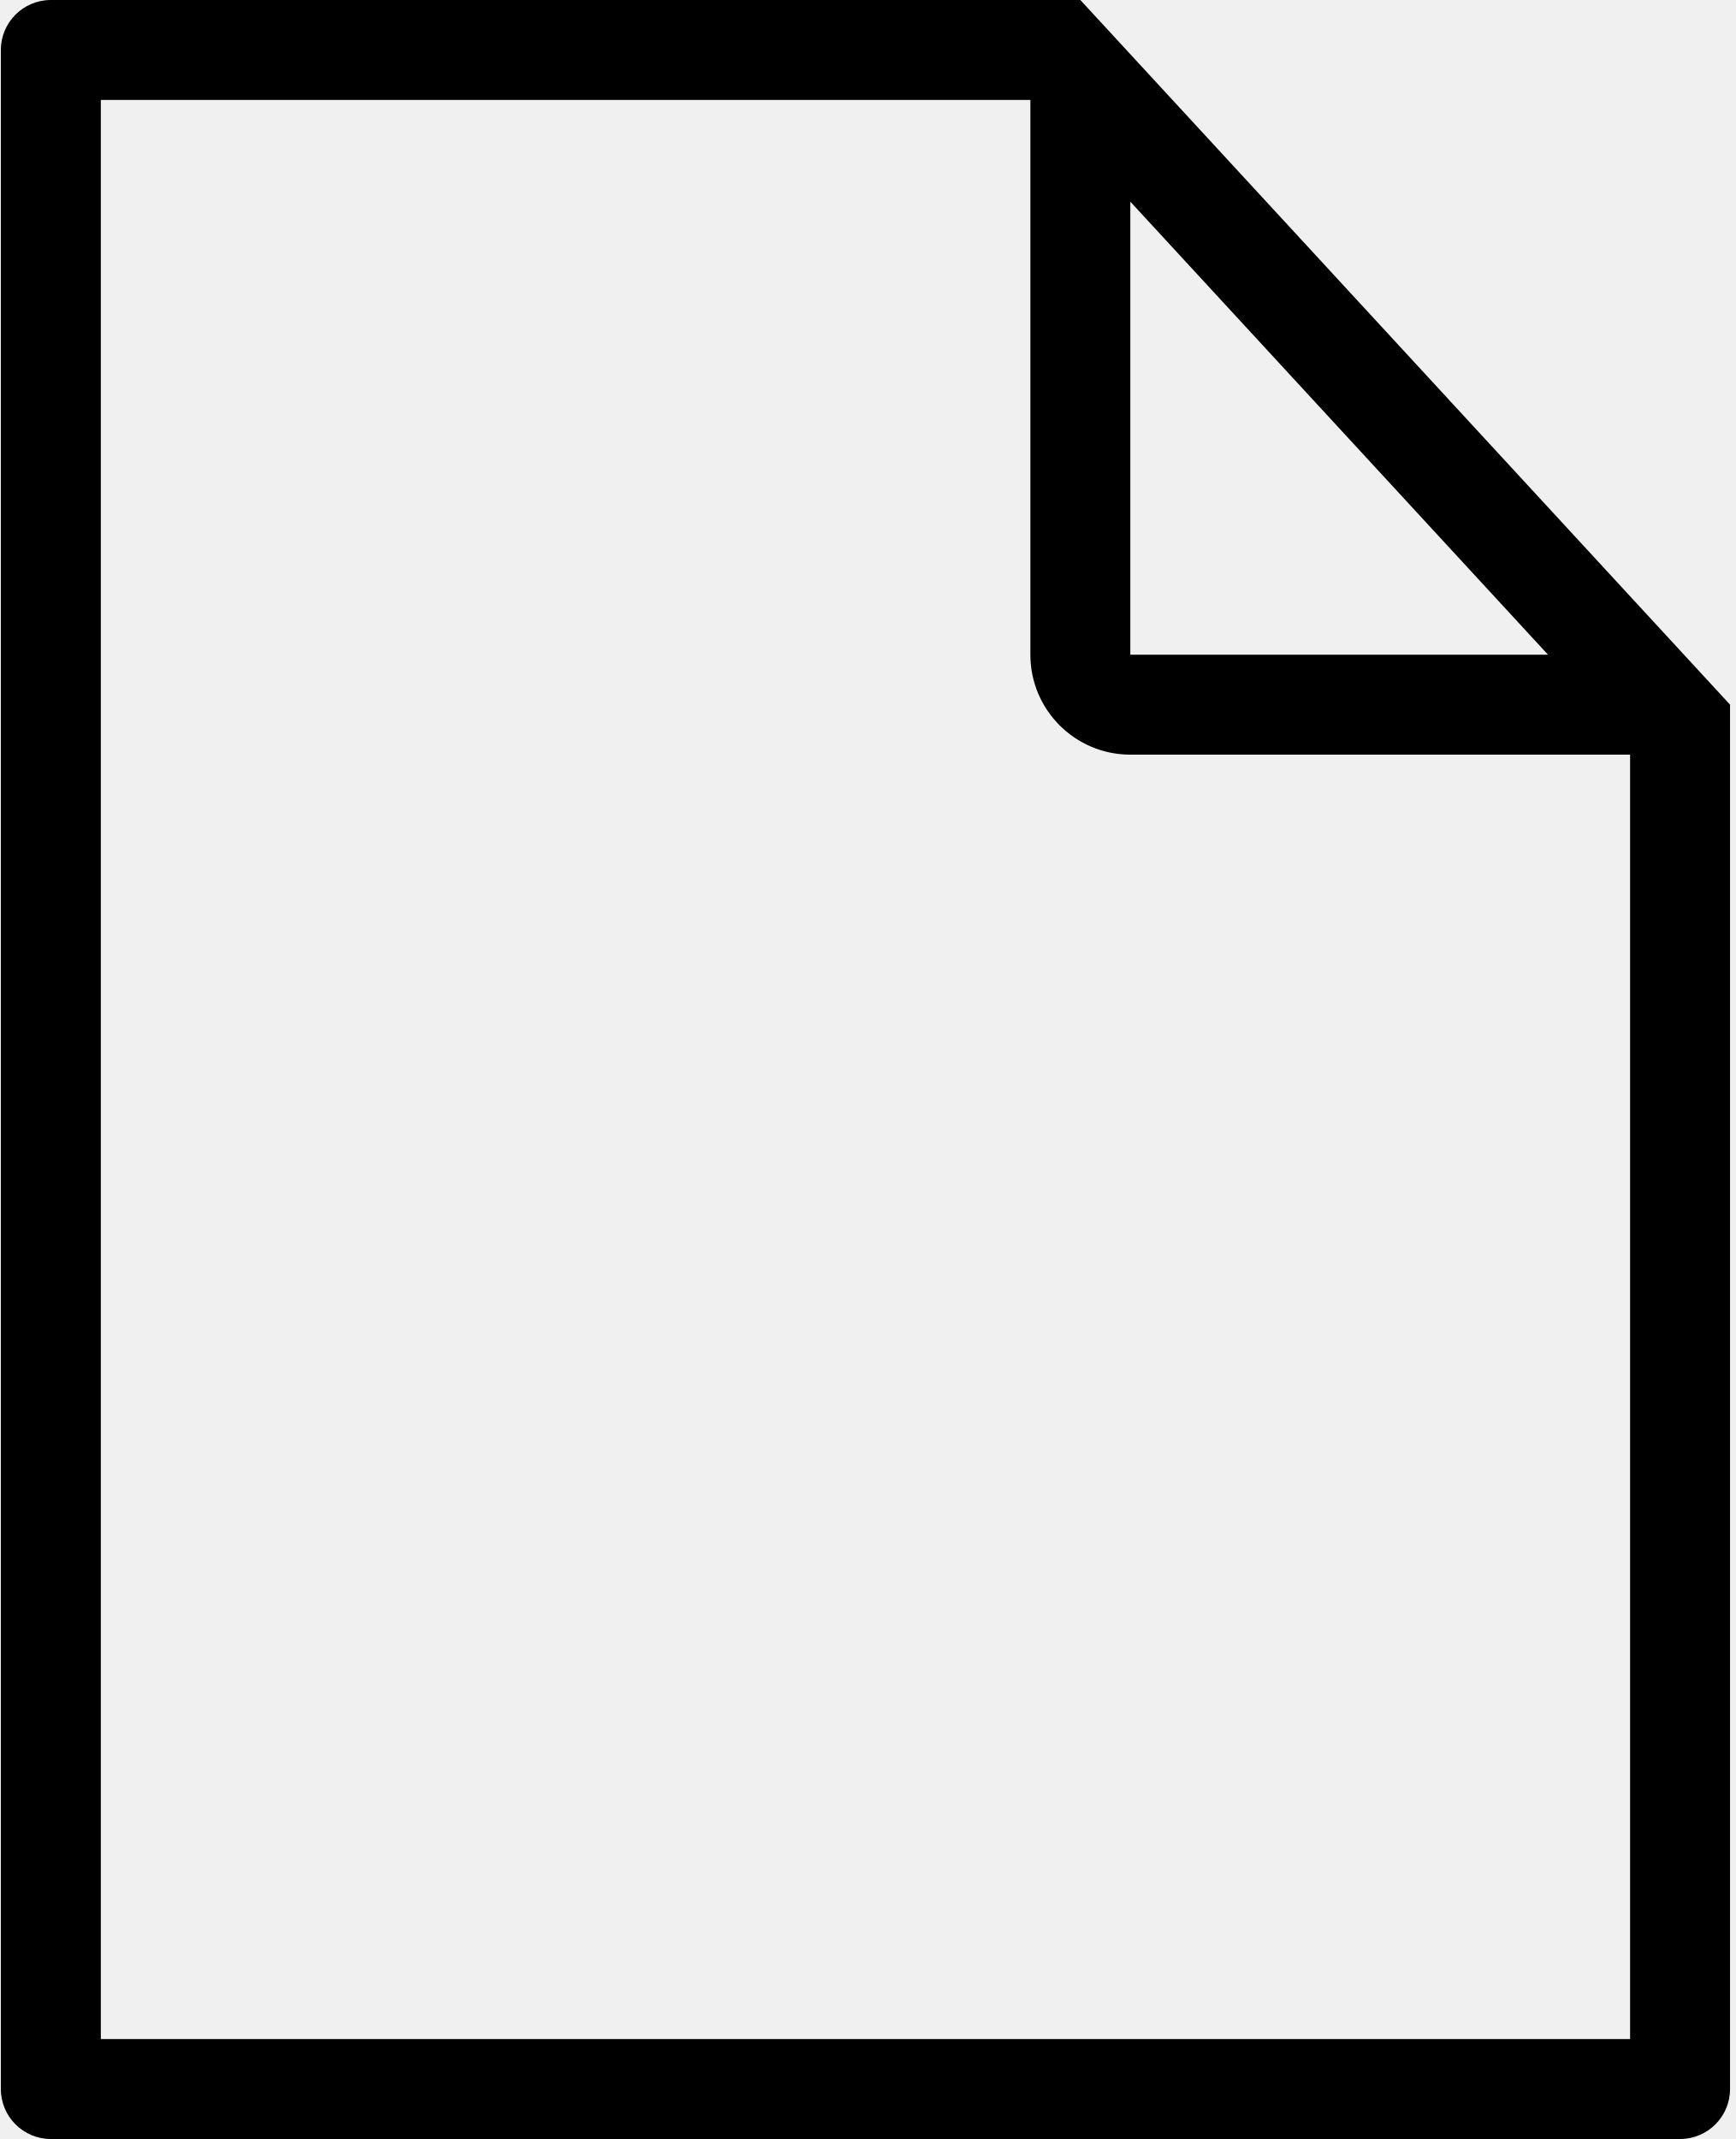
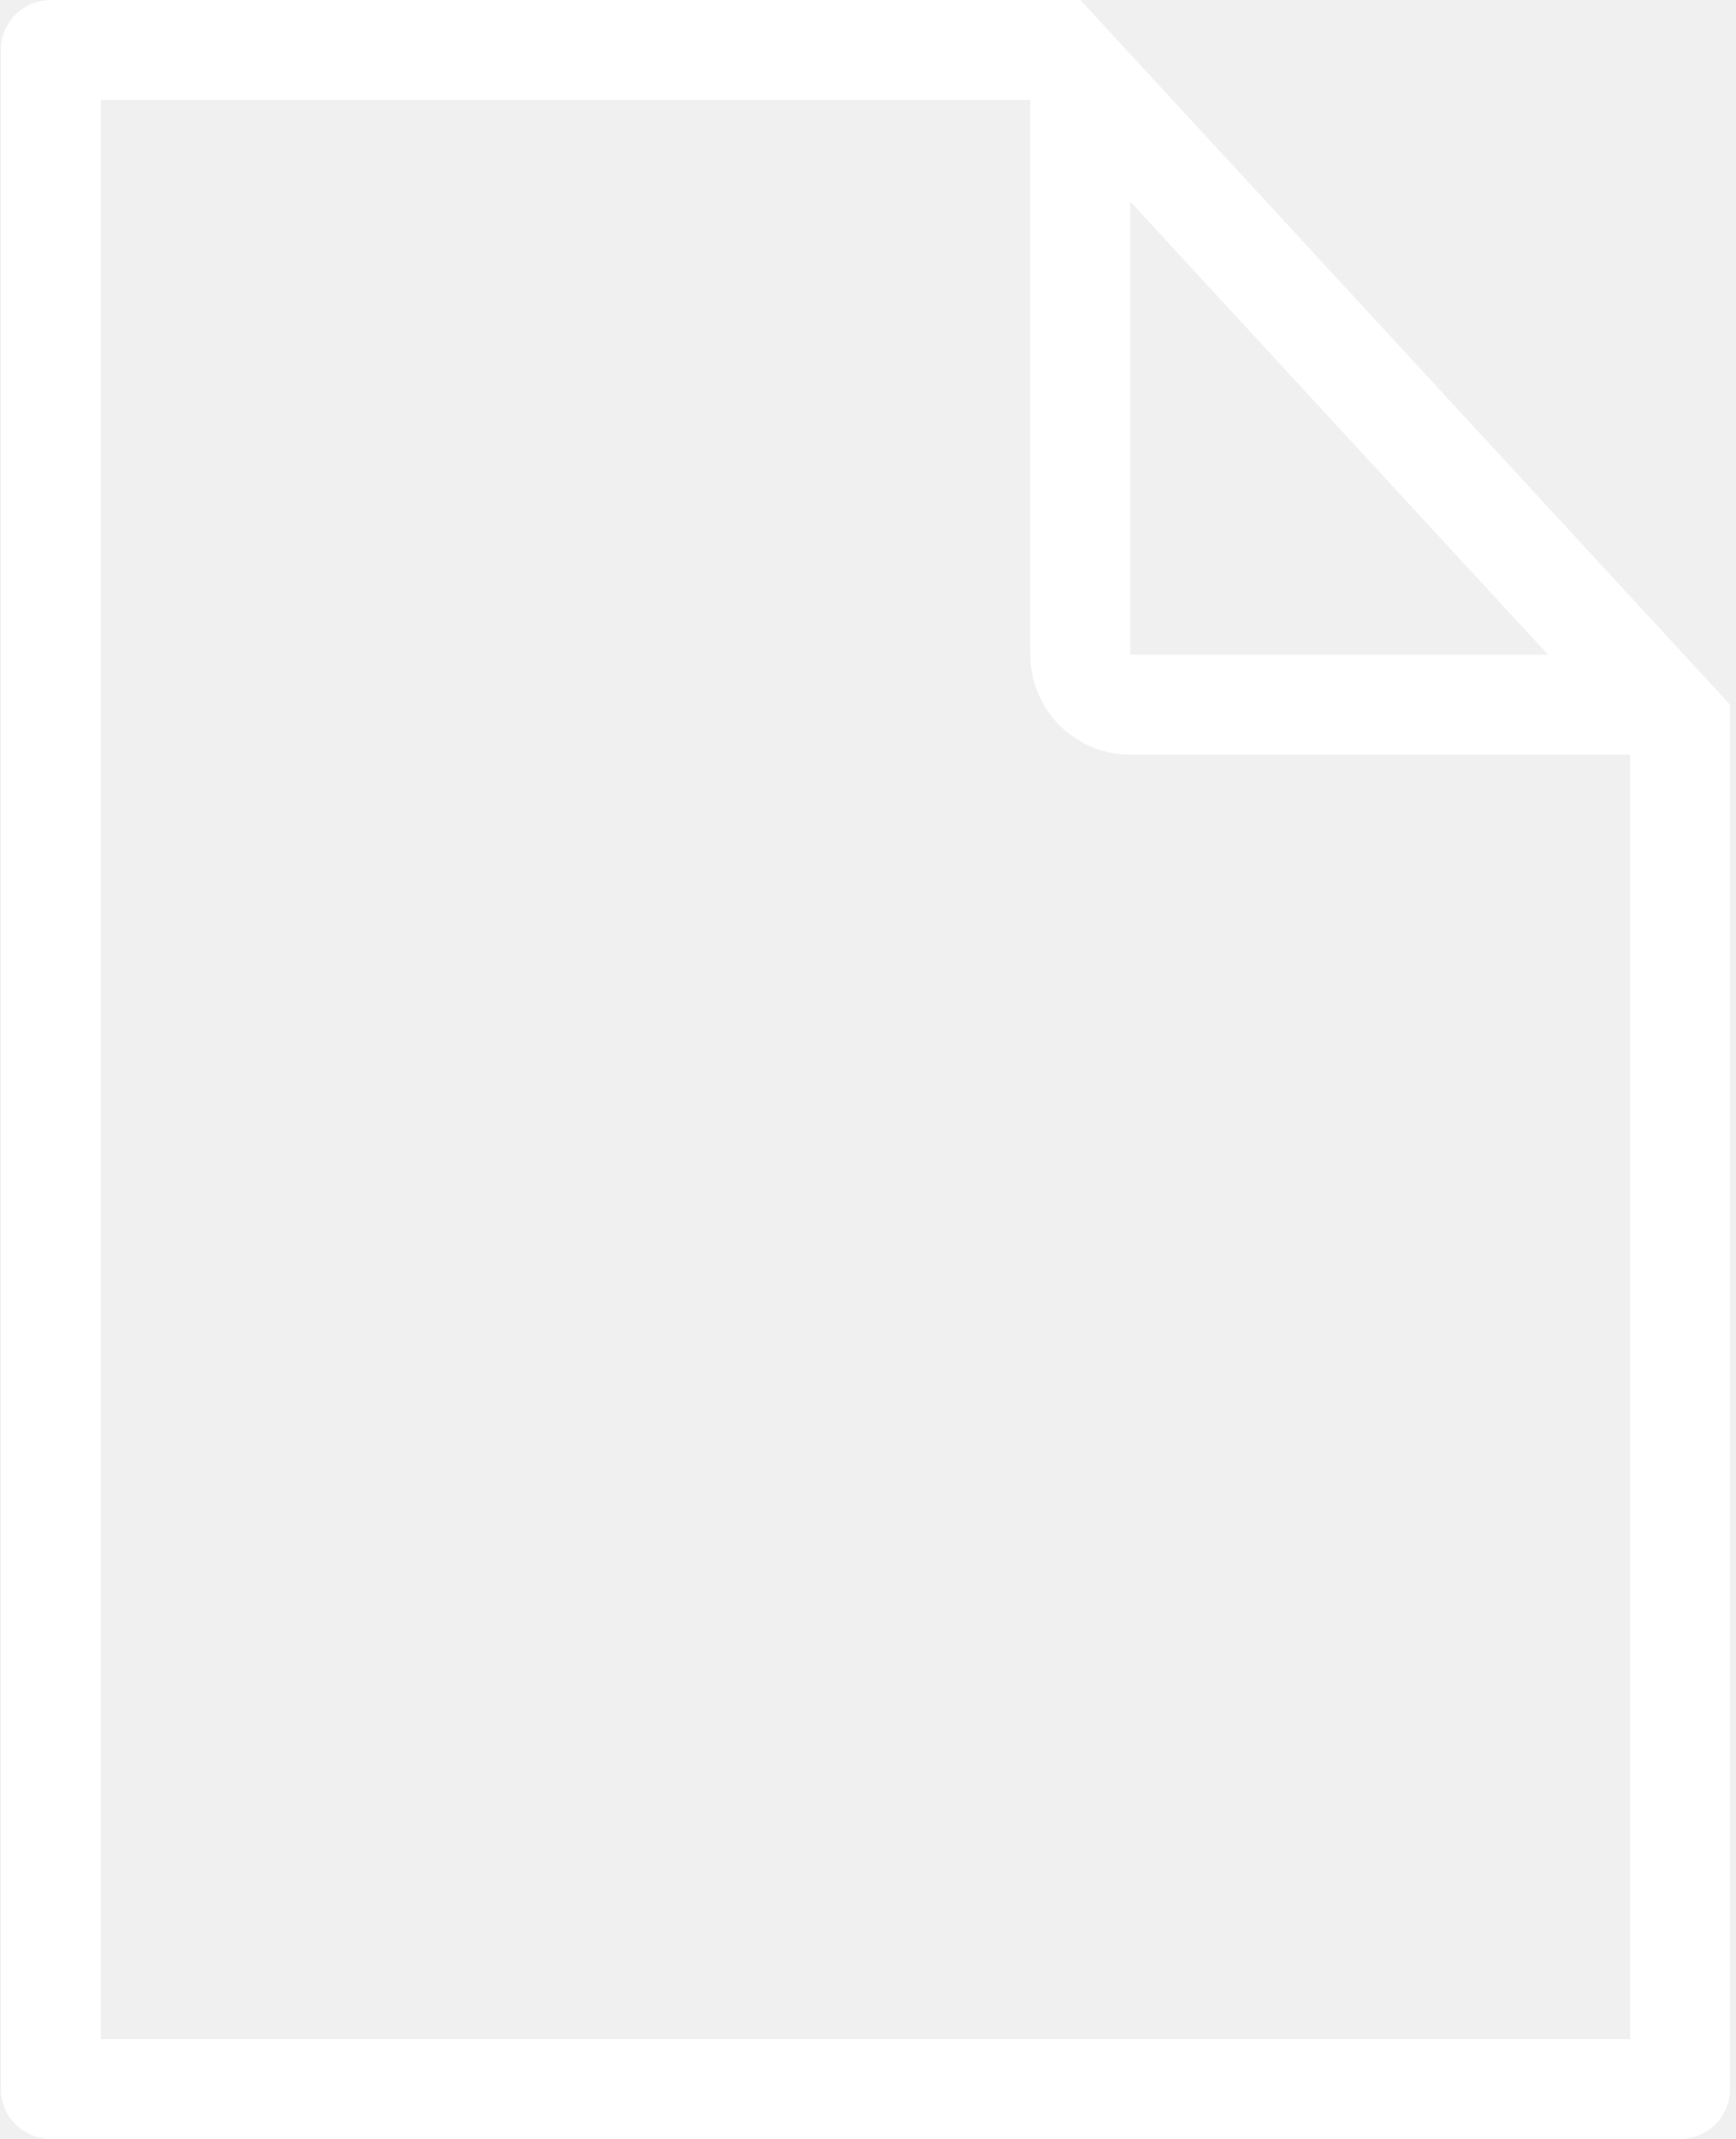
<svg xmlns="http://www.w3.org/2000/svg" width="172" height="212" viewBox="0 0 172 212" fill="none">
-   <path fill-rule="evenodd" clip-rule="evenodd" d="M107.076 0H5.039C2.303 0 0.085 2.218 0.085 4.953V207.047C0.085 209.782 2.303 212 5.039 212H166.515C169.251 212 171.469 209.782 171.469 207.047V69.841L107.076 0ZM153.427 64.888L112.029 19.987V64.888H153.427ZM102.123 9.907H9.992V202.093H161.562V74.794H112.029C106.558 74.794 102.123 70.359 102.123 64.888V9.907Z" fill="black" />
+   <path fill-rule="evenodd" clip-rule="evenodd" d="M107.076 0H5.039C2.303 0 0.085 2.218 0.085 4.953V207.047C0.085 209.782 2.303 212 5.039 212H166.515C169.251 212 171.469 209.782 171.469 207.047V69.841L107.076 0ZM153.427 64.888L112.029 19.987V64.888H153.427ZM102.123 9.907H9.992V202.093H161.562V74.794H112.029C106.558 74.794 102.123 70.359 102.123 64.888V9.907Z" fill="white" />
</svg>
